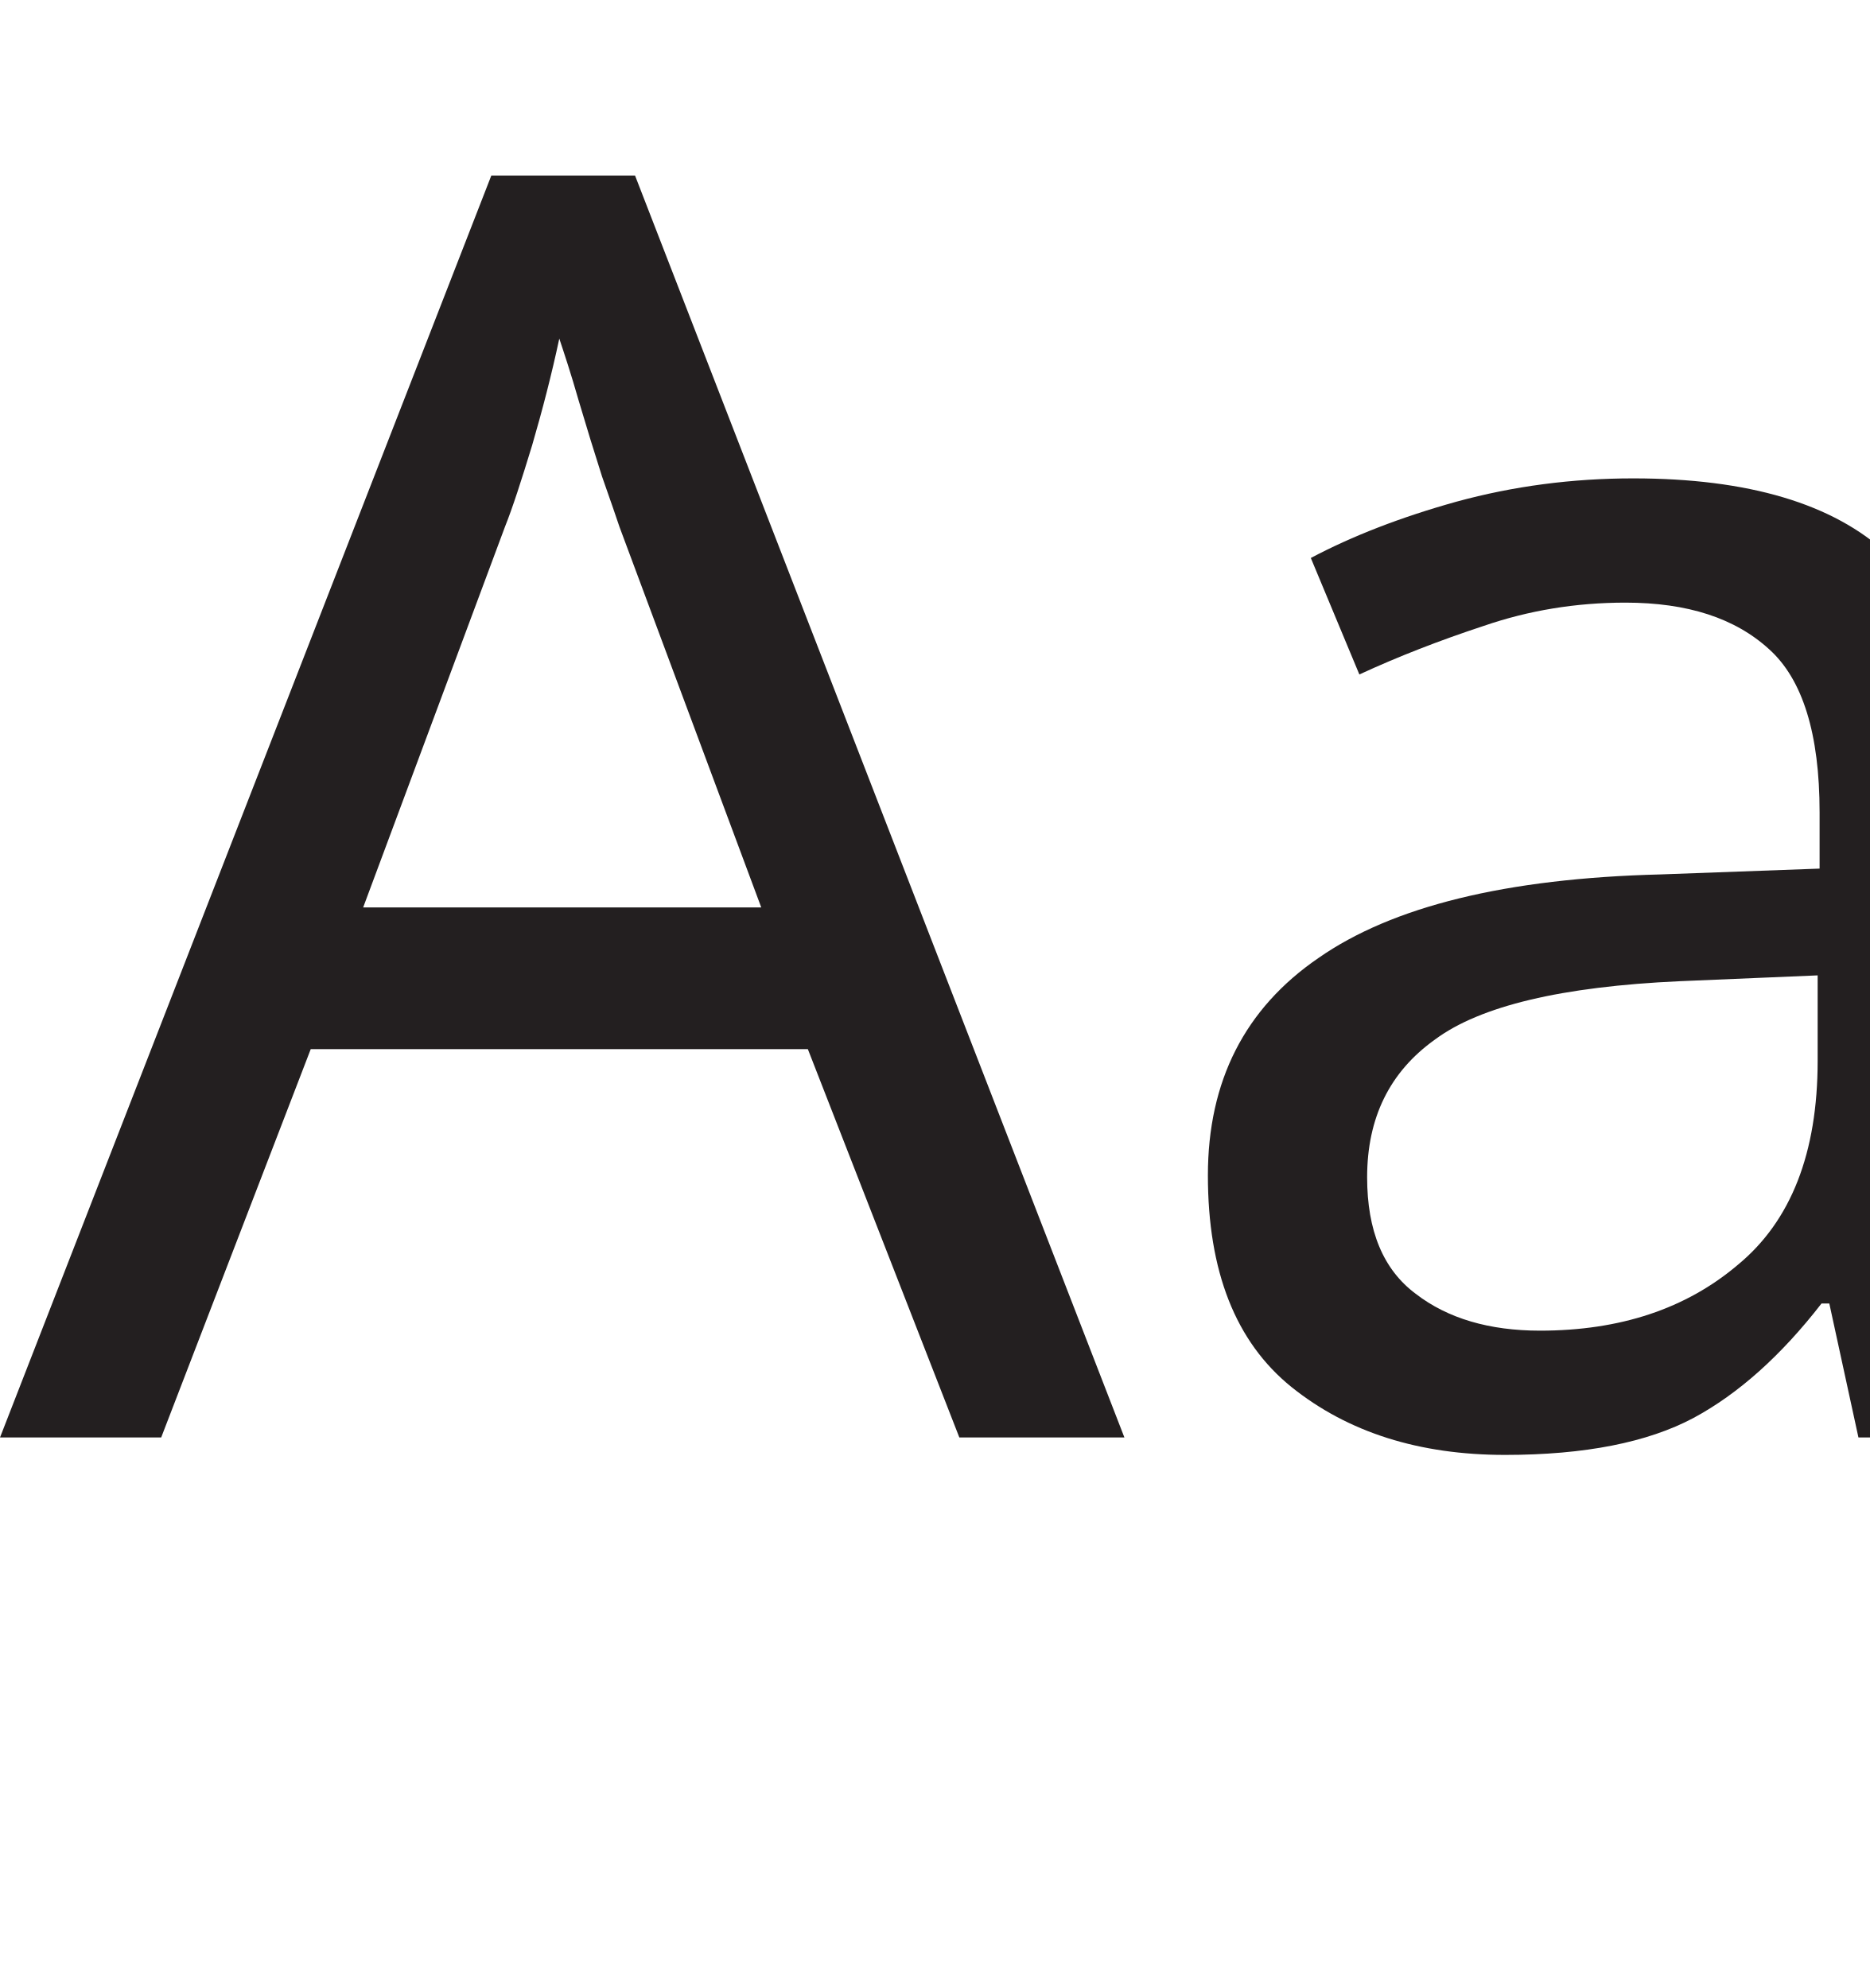
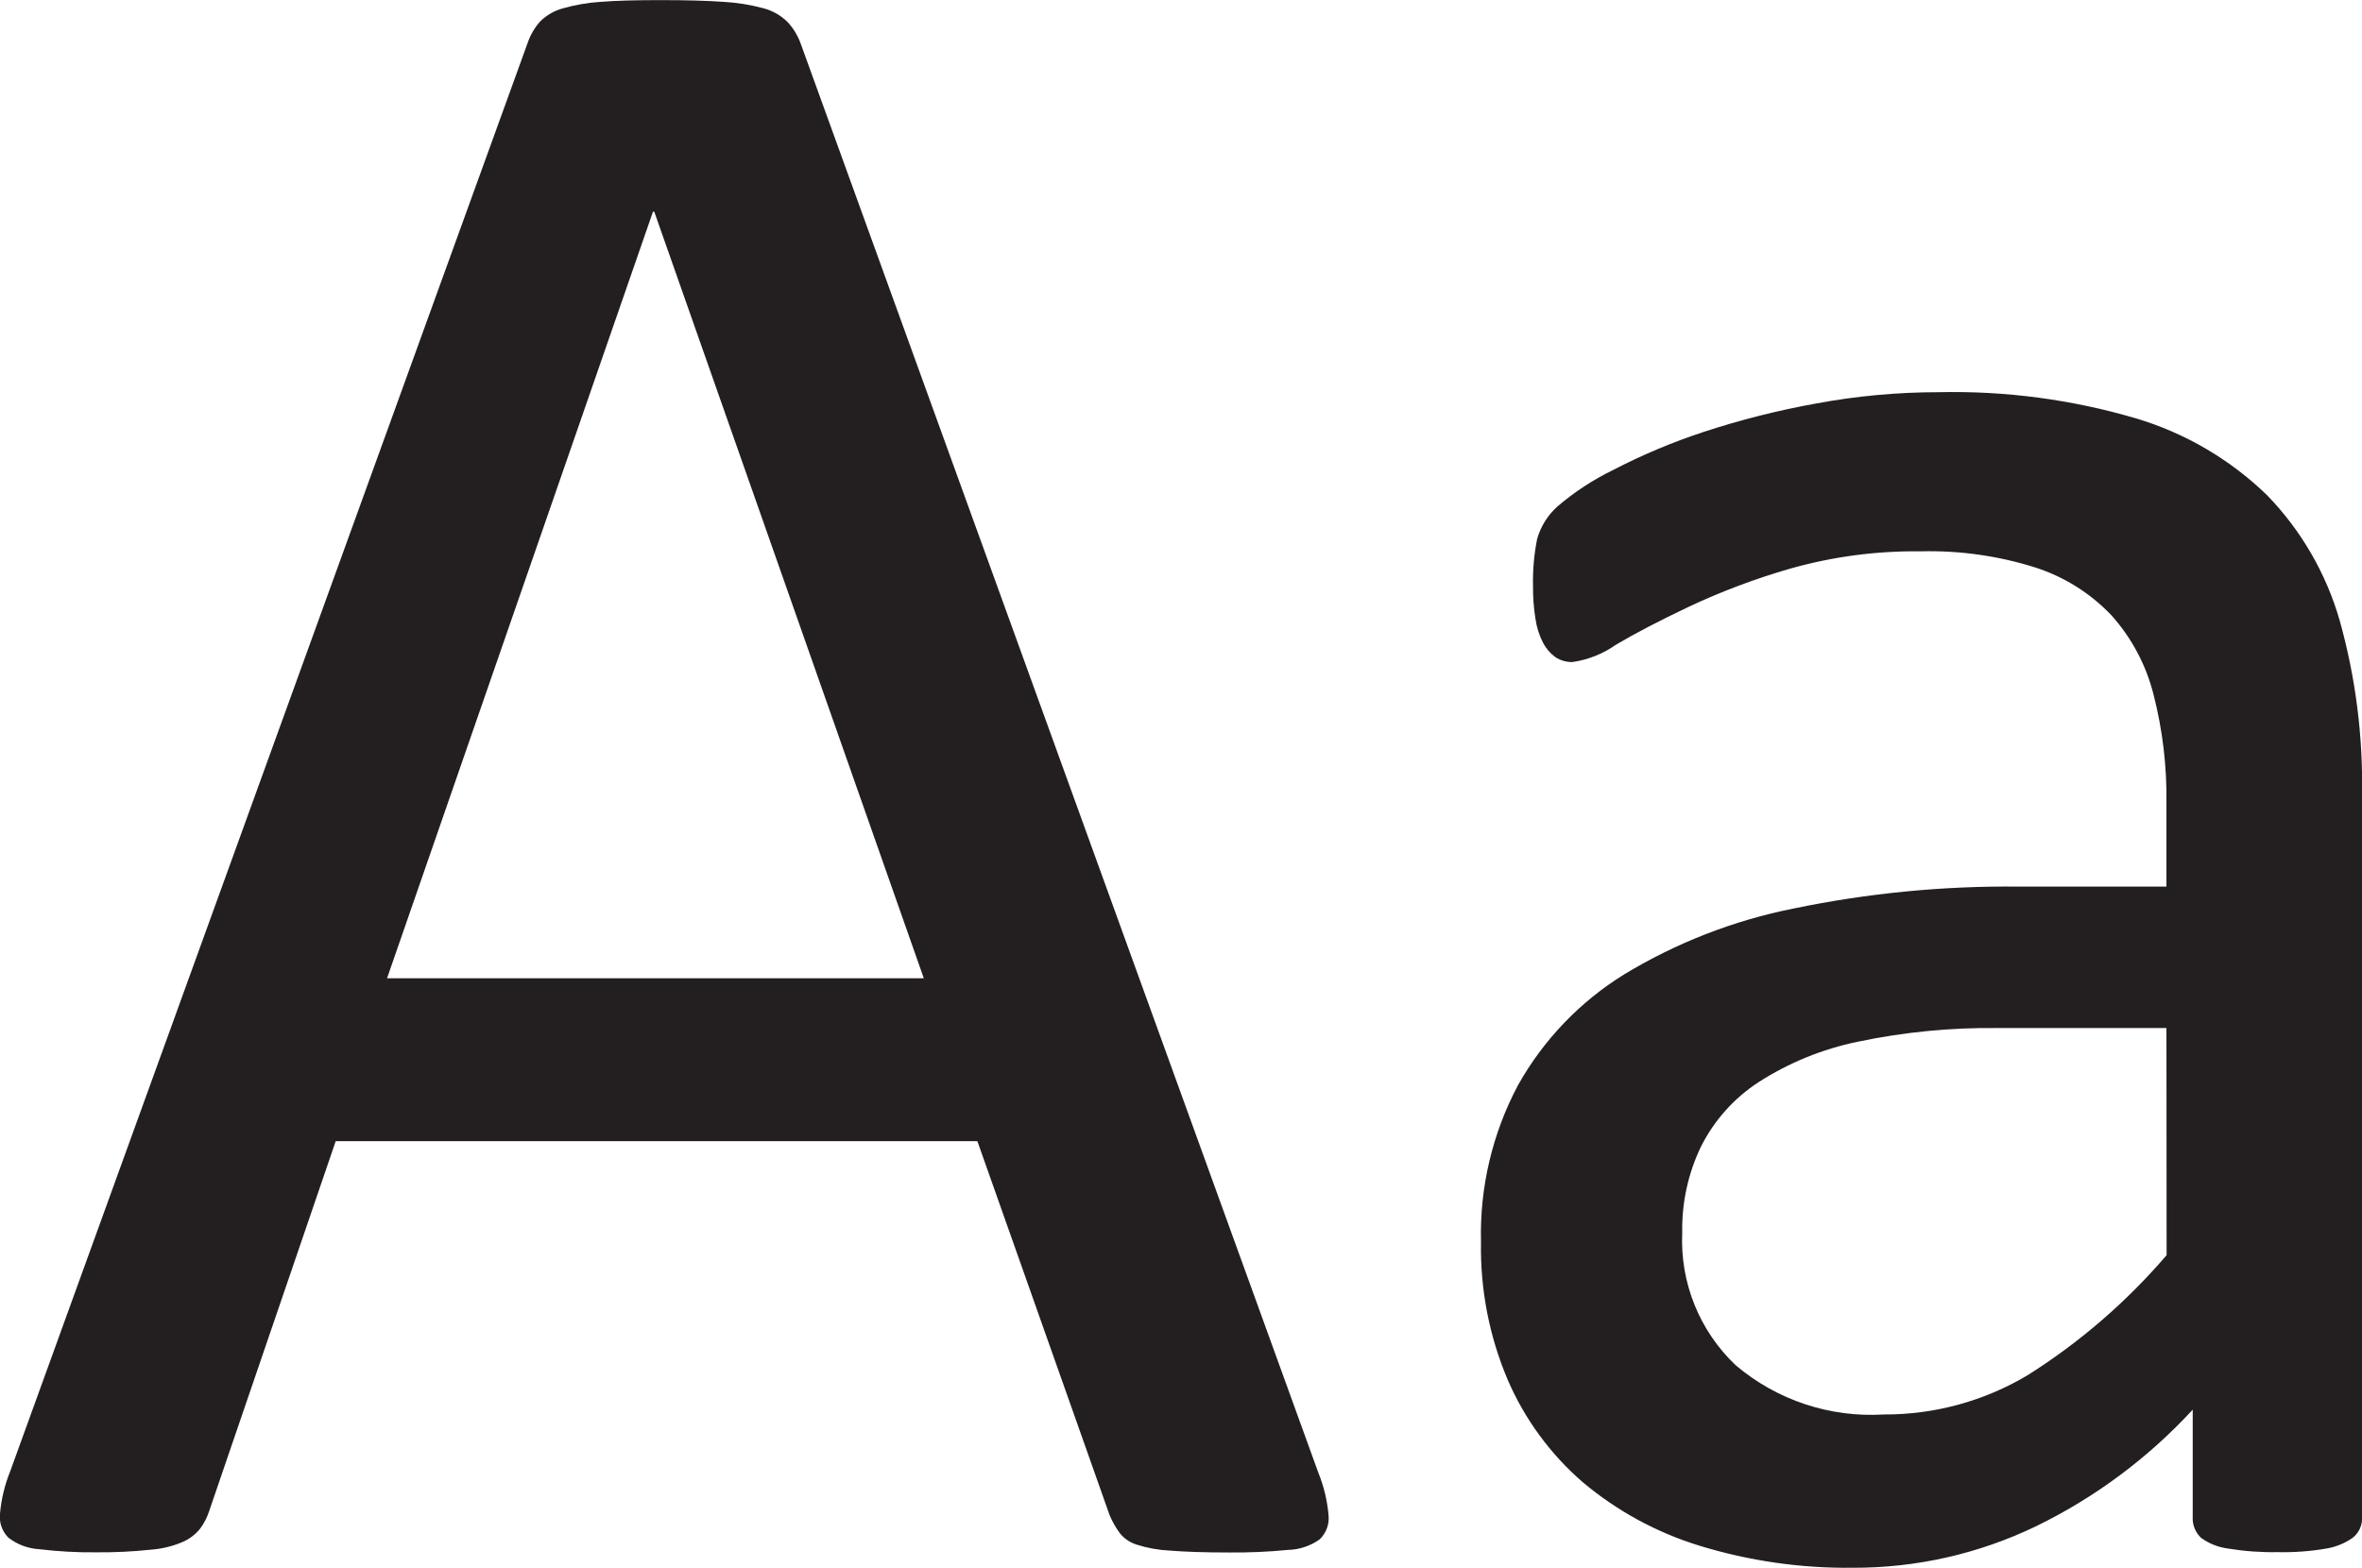
- <svg xmlns="http://www.w3.org/2000/svg" id="Layer_1" data-name="Layer 1" viewBox="0 0 15.045 16">
+ <svg xmlns="http://www.w3.org/2000/svg" id="Layer_1" data-name="Layer 1" viewBox="0 0 13.756 9.133">
  <defs>
-     <style>.cls-1{font-size:14.179px;fill:#231f20;font-family:Calibri;}</style>
+     <style>.cls-1{fill:#231f20;}</style>
  </defs>
-   <text class="cls-1" transform="translate(0.0002 11.5689)">Aa</text>
+   <path class="cls-1" d="M8.402,11.148a.847.847,0,0,1,.059.245.17.17,0,0,1-.052.143.333.333,0,0,1-.184.061,3.198,3.198,0,0,1-.344.015c-.143,0-.258-.004-.344-.011a.748.748,0,0,1-.194-.035A.203.203,0,0,1,7.246,11.5a.533.533,0,0,1-.059-.103L6.416,9.216H2.679l-.736,2.152a.349.349,0,0,1-.055.107.267.267,0,0,1-.101.076.587.587,0,0,1-.188.045,2.762,2.762,0,0,1-.316.015,2.531,2.531,0,0,1-.33-.018.326.326,0,0,1-.18-.067.172.172,0,0,1-.049-.142A.86.86,0,0,1,.783,11.14L3.797,2.818a.365.365,0,0,1,.073-.125.3.3,0,0,1,.132-.076,1.041,1.041,0,0,1,.222-.038c.09-.007.205-.01.344-.01q.223,0,.368.01a1.149,1.149,0,0,1,.236.038.315.315,0,0,1,.139.08.37.37,0,0,1,.077.128ZM4.534,3.801H4.527L2.978,8.267H6.104ZM14.48,11.403a.143.143,0,0,1-.055.124.377.377,0,0,1-.152.062,1.479,1.479,0,0,1-.285.021,1.6,1.6,0,0,1-.289-.021.342.342,0,0,1-.156-.062.156.156,0,0,1-.049-.124V10.78a3.063,3.063,0,0,1-.912.679,2.437,2.437,0,0,1-1.067.242,2.926,2.926,0,0,1-.892-.128,1.941,1.941,0,0,1-.682-.371,1.657,1.657,0,0,1-.436-.595,1.964,1.964,0,0,1-.156-.804,1.847,1.847,0,0,1,.216-.914,1.786,1.786,0,0,1,.617-.644,3.054,3.054,0,0,1,.986-.384A6.139,6.139,0,0,1,12.48,7.733h.861V7.248a2.408,2.408,0,0,0-.076-.637,1.088,1.088,0,0,0-.246-.46,1.06,1.06,0,0,0-.442-.277,2.048,2.048,0,0,0-.666-.094,2.671,2.671,0,0,0-.762.101,3.986,3.986,0,0,0-.59.222c-.17.081-.311.154-.424.221a.582.582,0,0,1-.254.101.176.176,0,0,1-.098-.028.241.241,0,0,1-.072-.083.448.448,0,0,1-.045-.142,1.145,1.145,0,0,1-.014-.191,1.252,1.252,0,0,1,.024-.273.401.401,0,0,1,.119-.19,1.524,1.524,0,0,1,.322-.211,3.548,3.548,0,0,1,.527-.222A4.85,4.85,0,0,1,11.3,4.919a3.905,3.905,0,0,1,.715-.066,3.772,3.772,0,0,1,1.147.152,1.861,1.861,0,0,1,.764.447,1.738,1.738,0,0,1,.424.731A3.529,3.529,0,0,1,14.48,7.2ZM13.341,8.557h-.979a3.743,3.743,0,0,0-.82.08,1.704,1.704,0,0,0-.576.235.965.965,0,0,0-.336.376,1.109,1.109,0,0,0-.109.501,1.001,1.001,0,0,0,.311.772,1.219,1.219,0,0,0,.863.287,1.619,1.619,0,0,0,.838-.229,3.584,3.584,0,0,0,.809-.699Z" transform="translate(-0.7239 -2.5684)" />
</svg>
